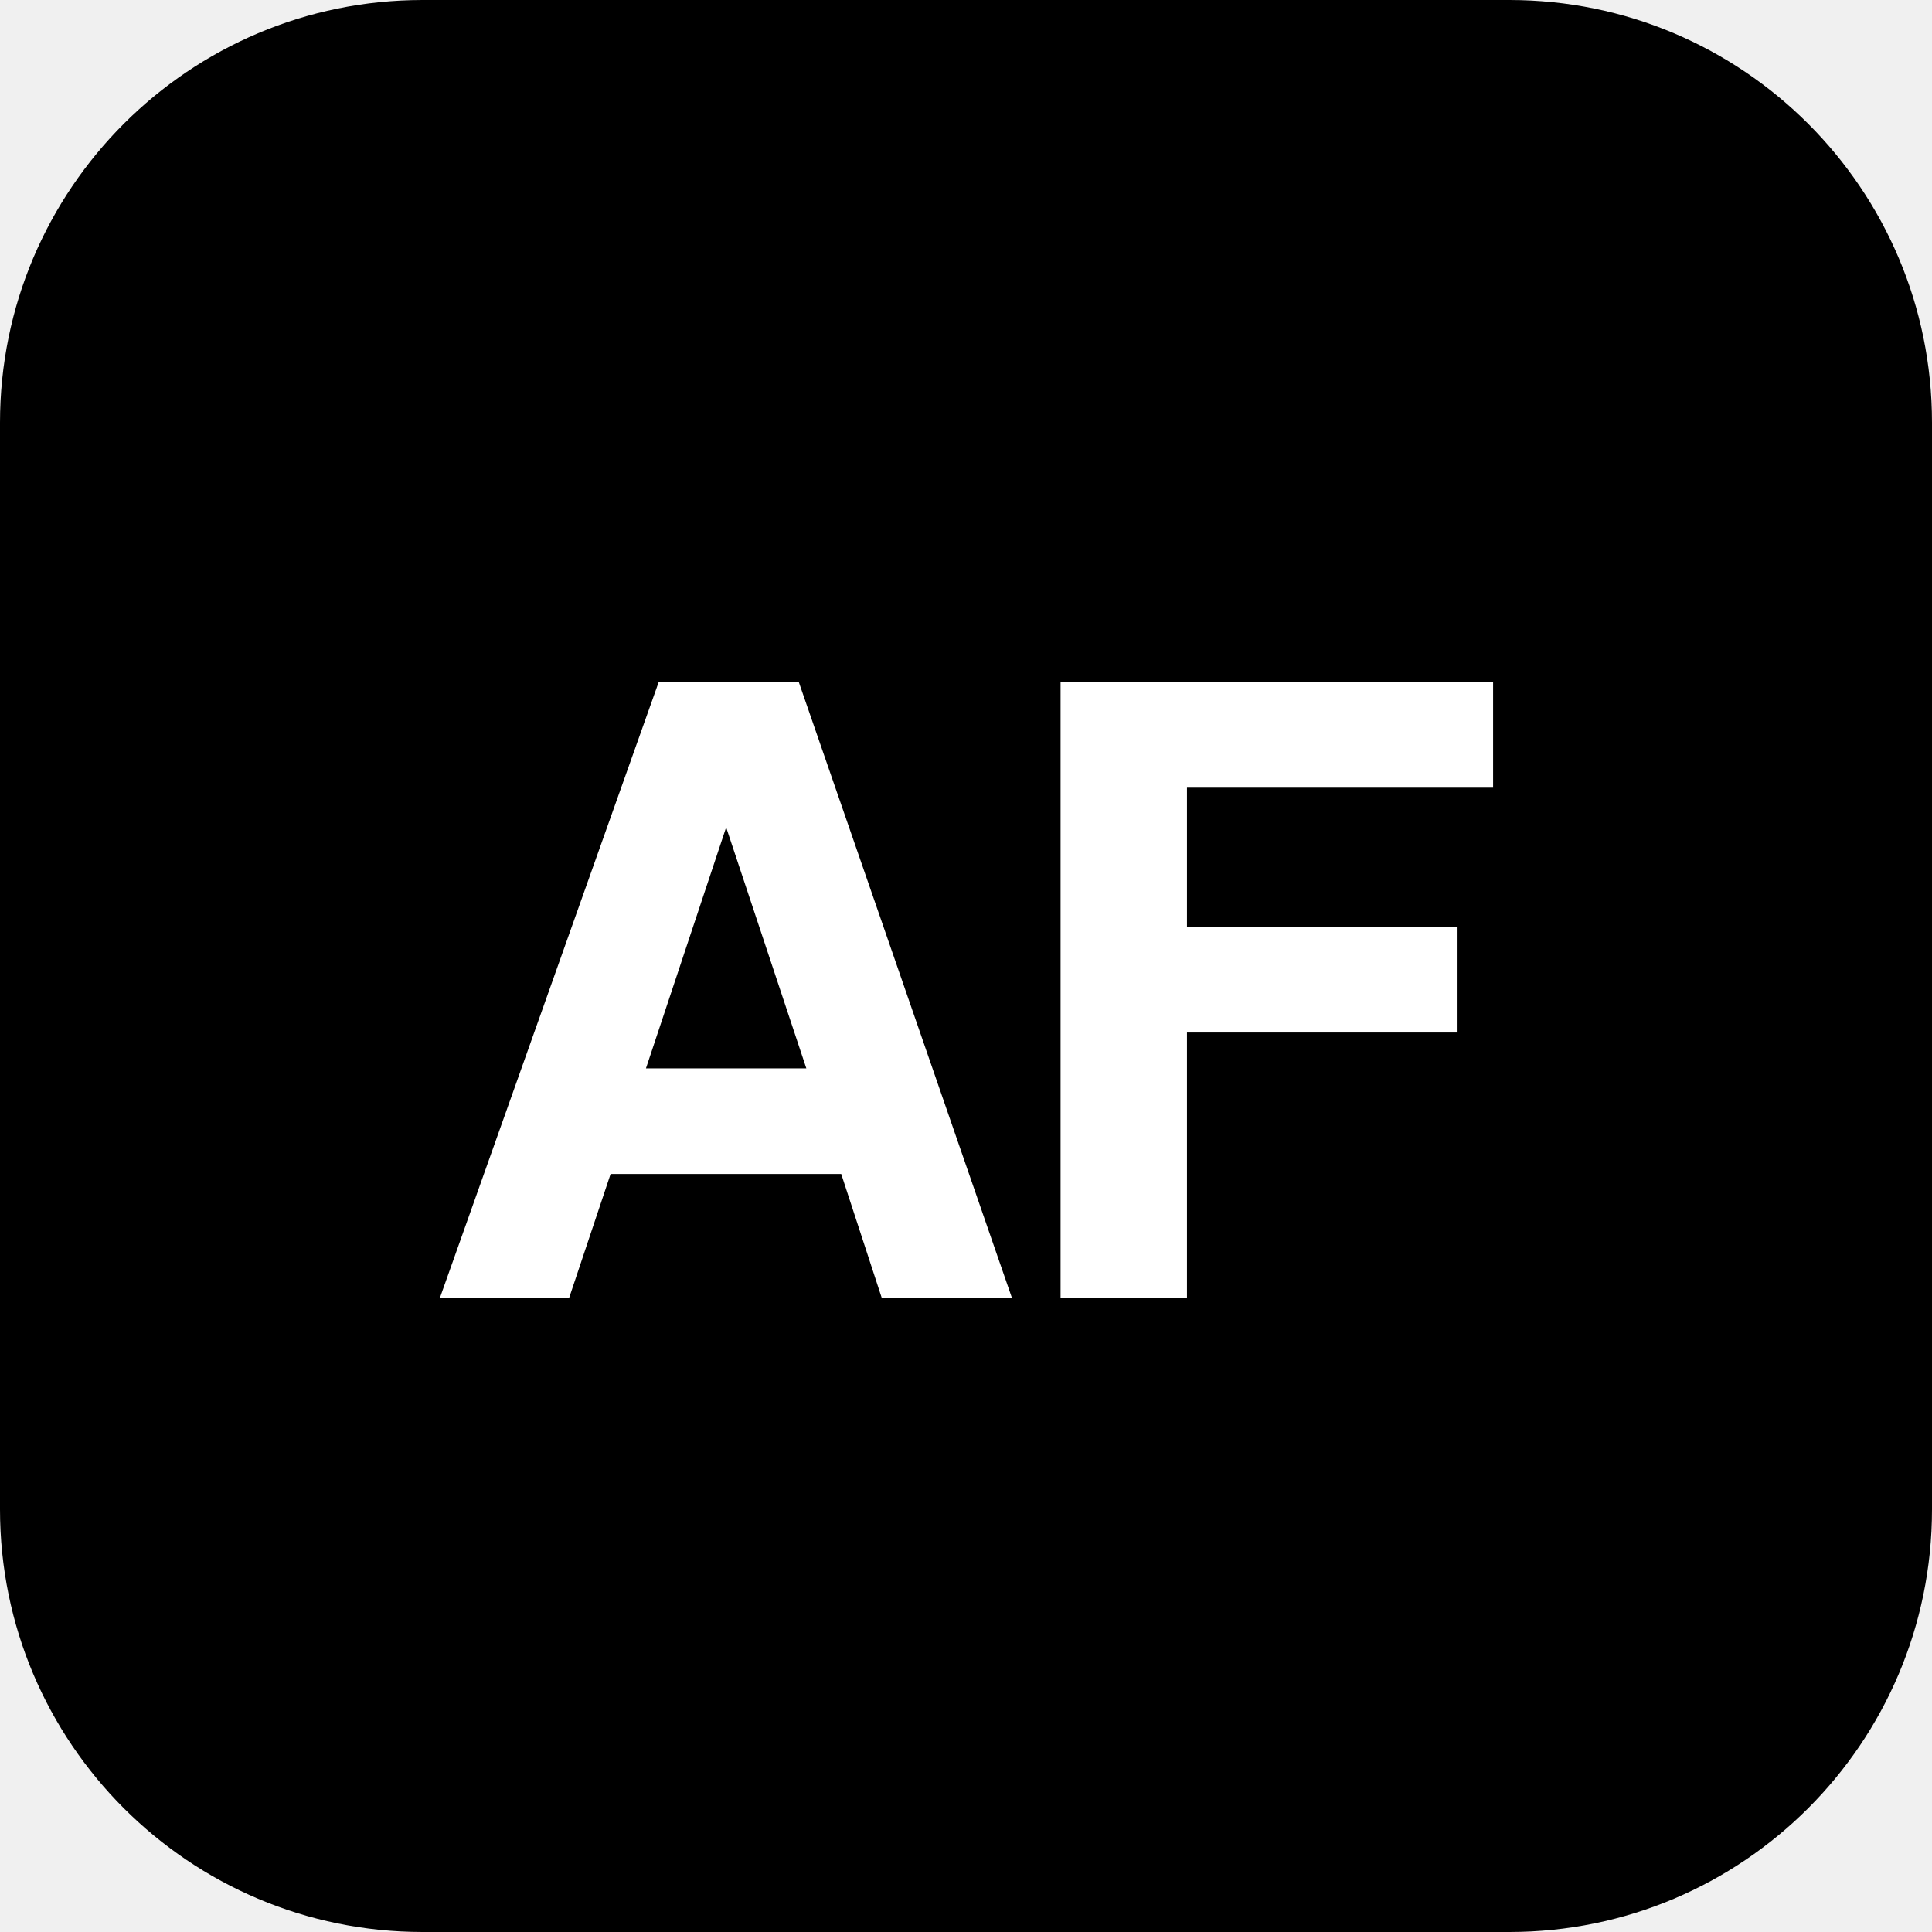
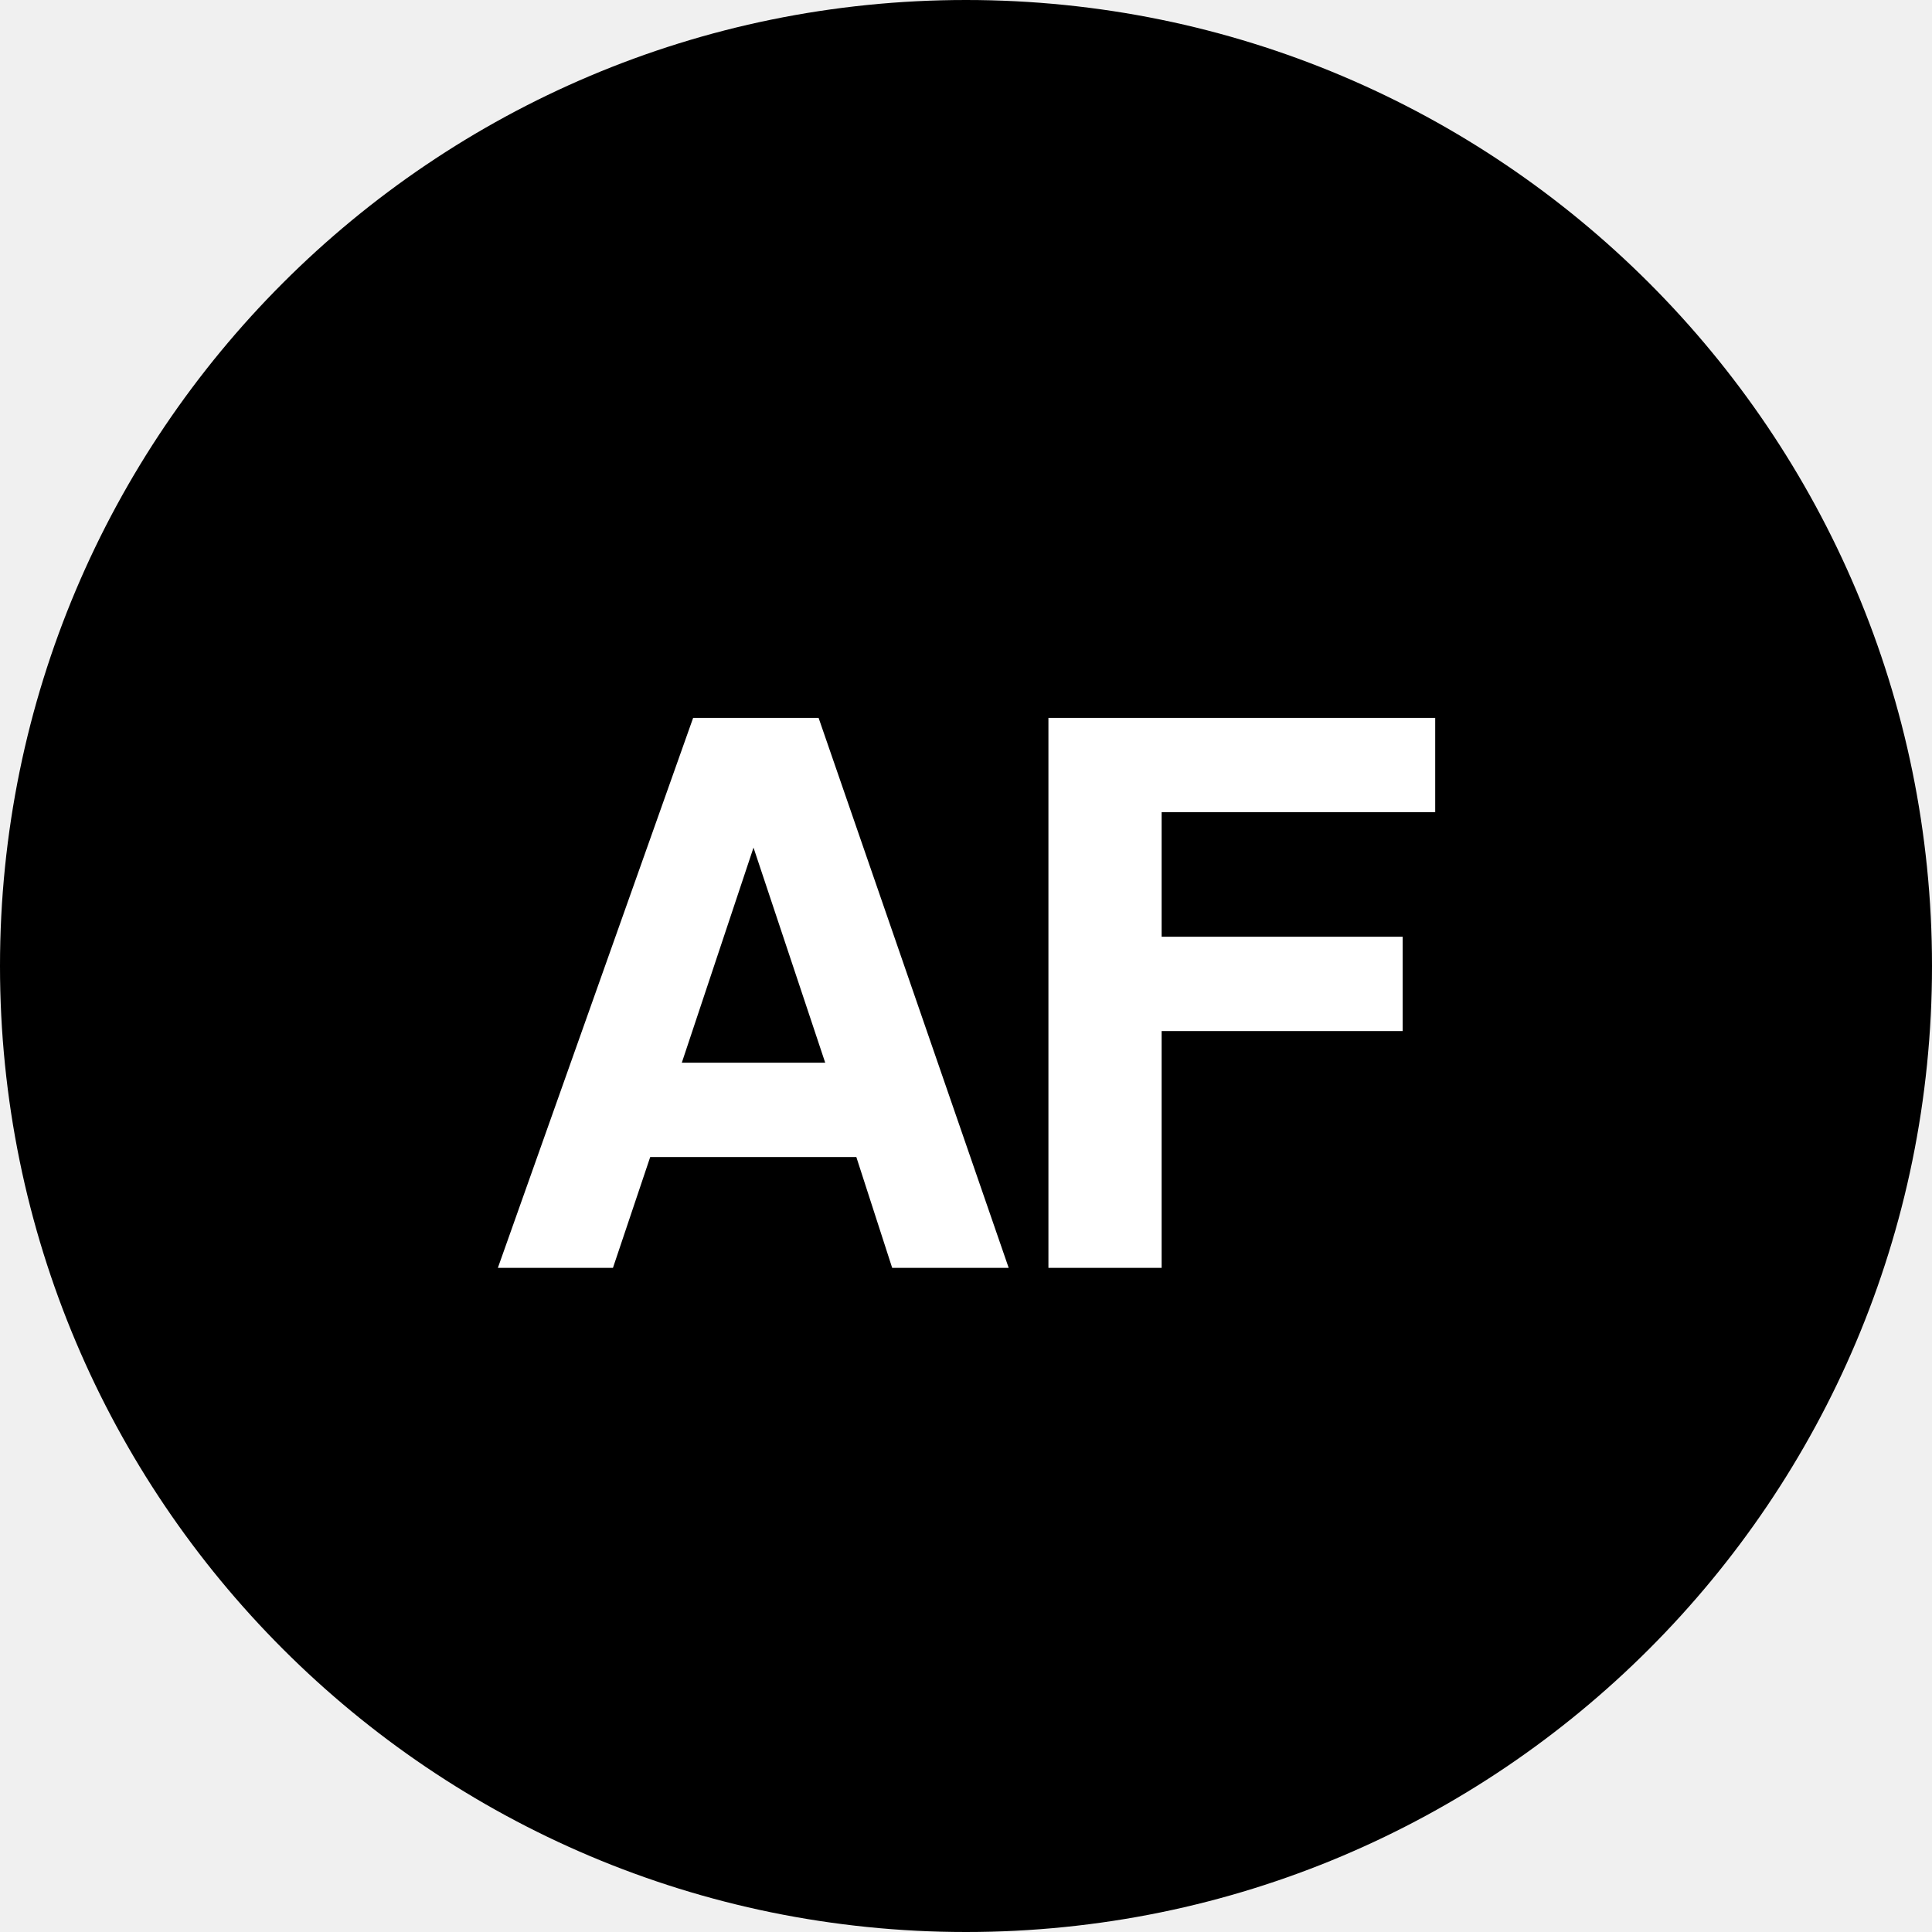
<svg xmlns="http://www.w3.org/2000/svg" viewBox="0 0 64 64">
-   <rect width="64" height="64" rx="14" fill="#000" />
-   <text x="32" y="43" text-anchor="middle" font-family="Helvetica Neue,Helvetica,Arial,sans-serif" font-size="28" font-weight="800" letter-spacing="-1" fill="#fff">AF</text>
+   <circle cx="32" cy="32" r="32" fill="#000" />
+   <text x="32" y="42" text-anchor="middle" font-family="Helvetica Neue,Helvetica,Arial,sans-serif" font-size="25" font-weight="800" letter-spacing="-1" fill="#fff">AF</text>
</svg>
